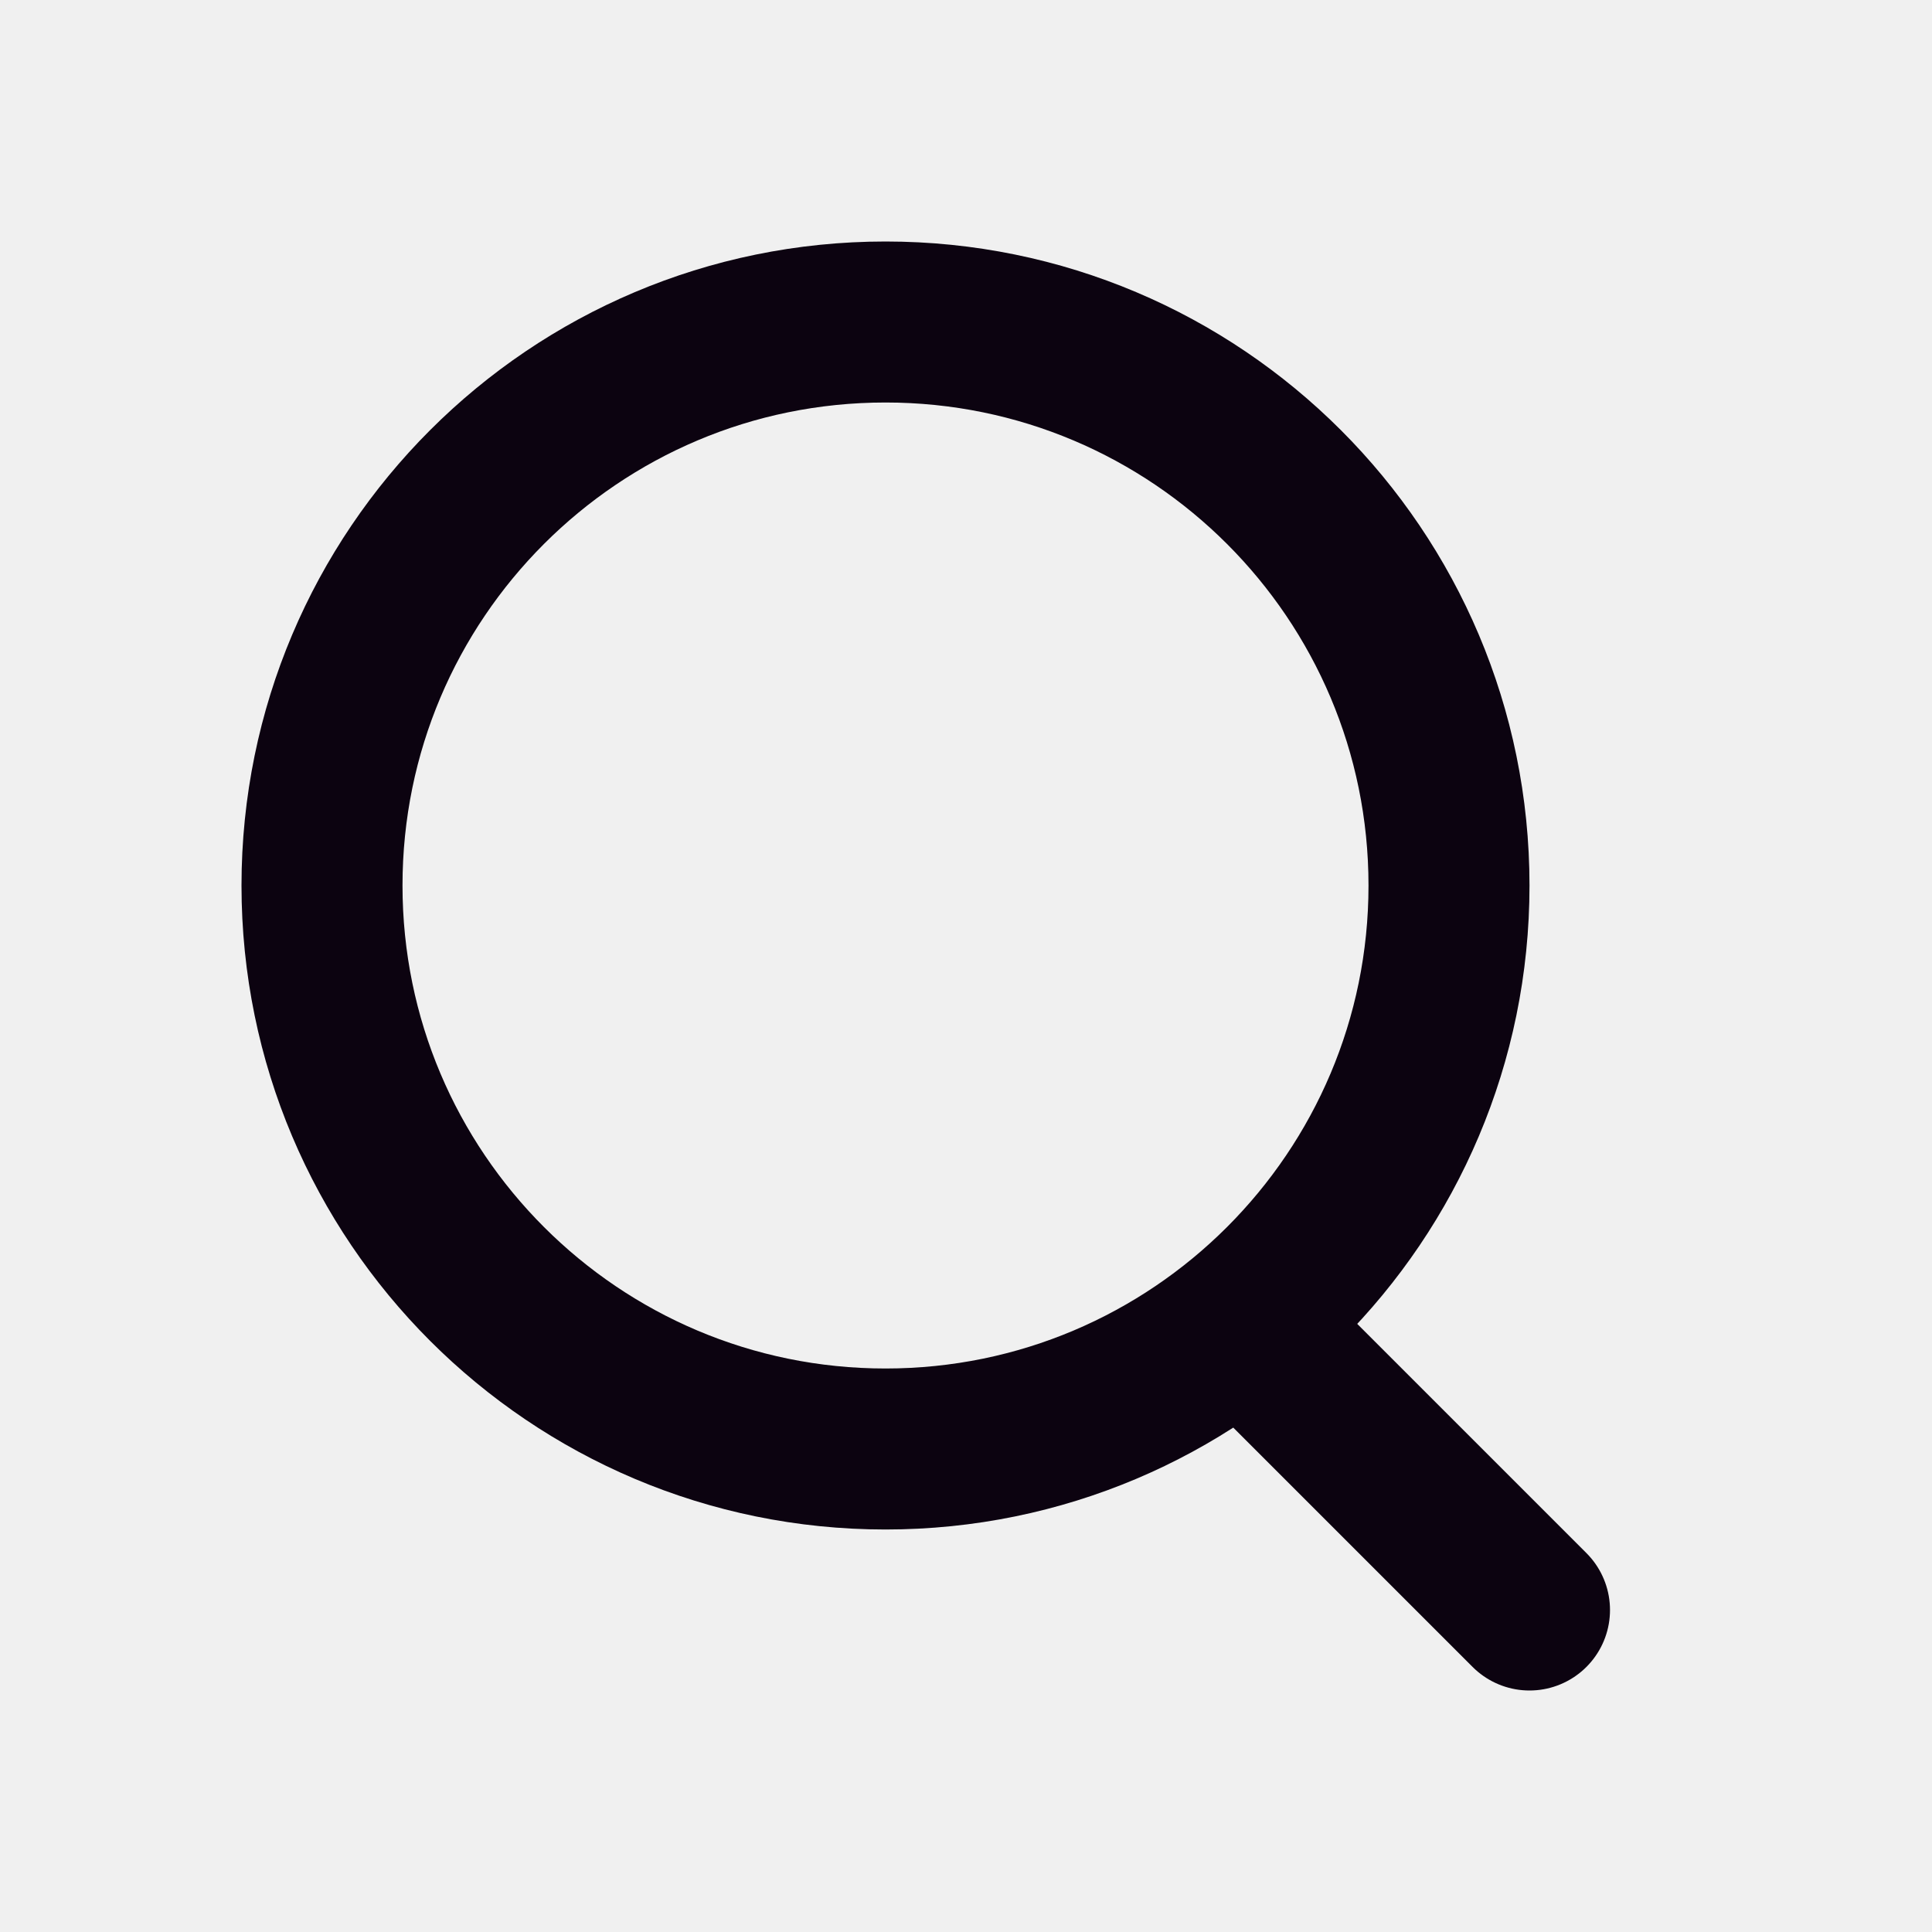
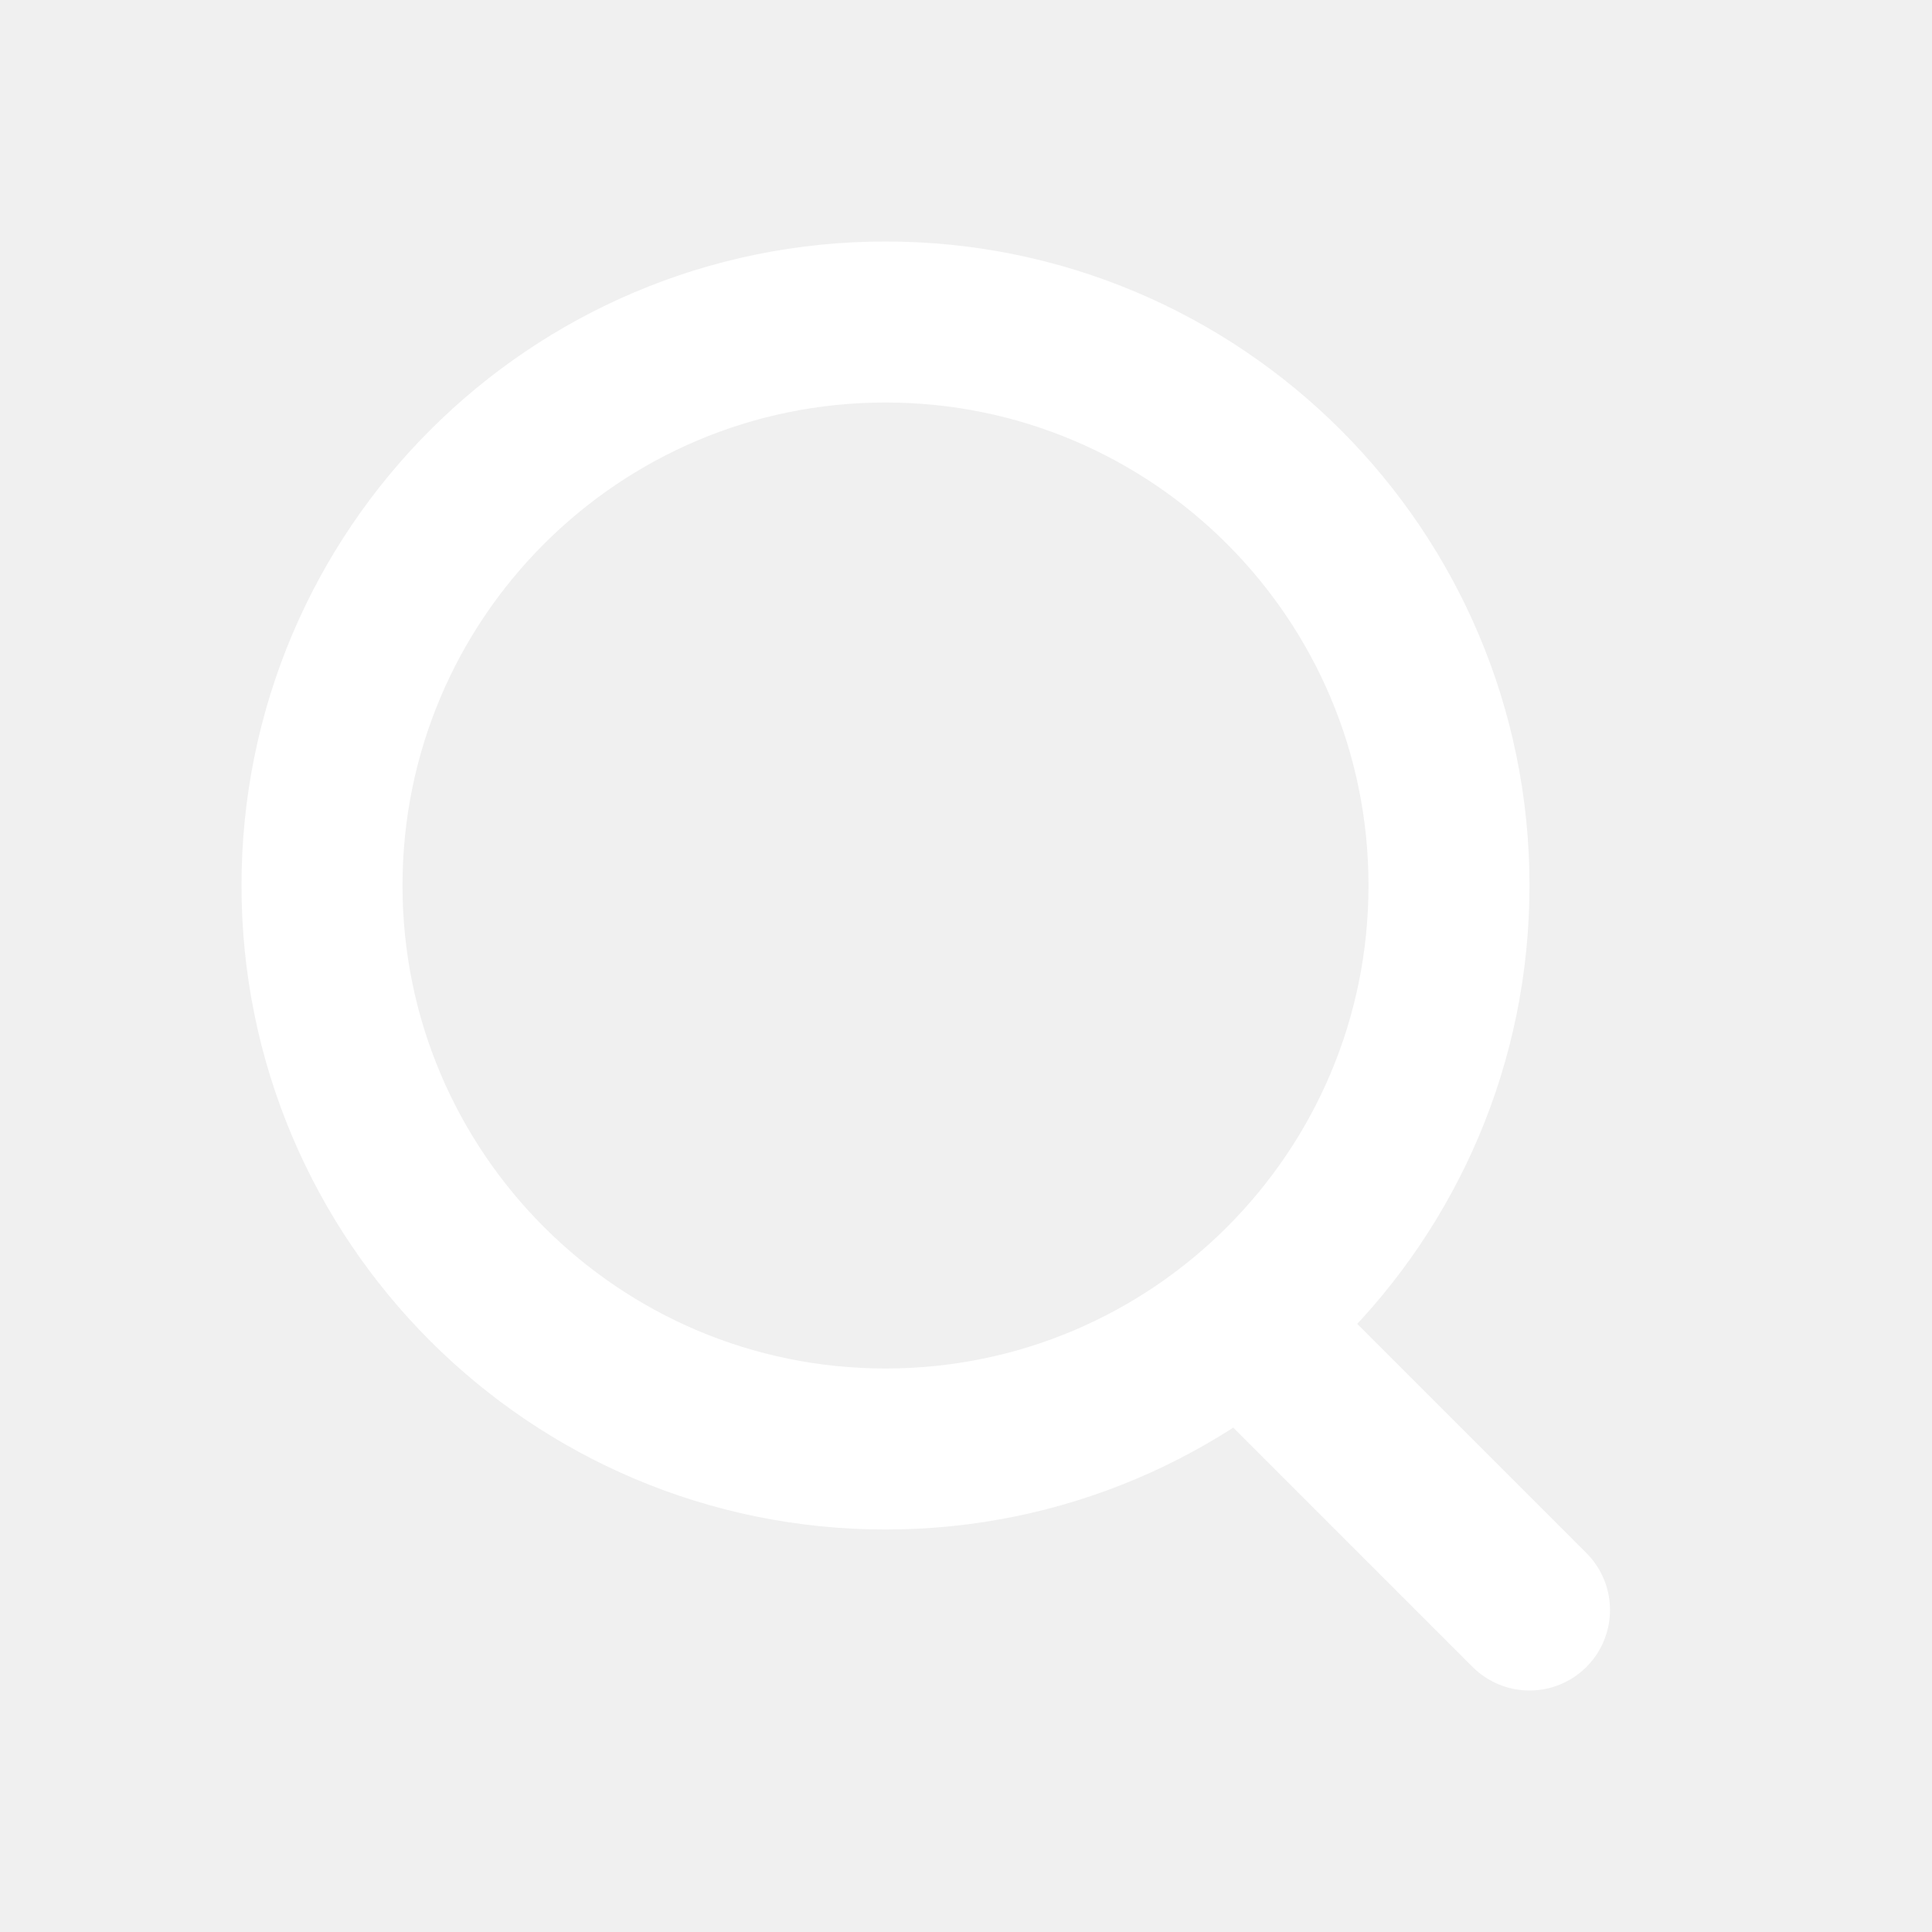
<svg xmlns="http://www.w3.org/2000/svg" width="24px" height="24px" viewBox="0 0 24 24" version="1.1">
  <g id="Page-1" stroke="none" stroke-width="1" fill="none" fill-rule="evenodd">
    <g id="Search">
      <rect id="Rectangle" fill-rule="nonzero" x="0" y="0" width="24" height="24" />
-       <circle id="Oval" stroke="#0C0310" stroke-width="2" stroke-linecap="round" cx="11" cy="11" r="7" />
-       <line x1="16" y1="17" x2="19" y2="20" id="Path" stroke="#0C0310" stroke-width="2" stroke-linecap="round" />
+       <circle id="Oval" stroke="#FFF" stroke-width="2" stroke-linecap="round" cx="11" cy="11" r="7" />
+       <line x1="16" y1="17" x2="19" y2="20" id="Path" stroke="#FFF" stroke-width="2" stroke-linecap="round" />
    </g>
  </g>
</svg>
